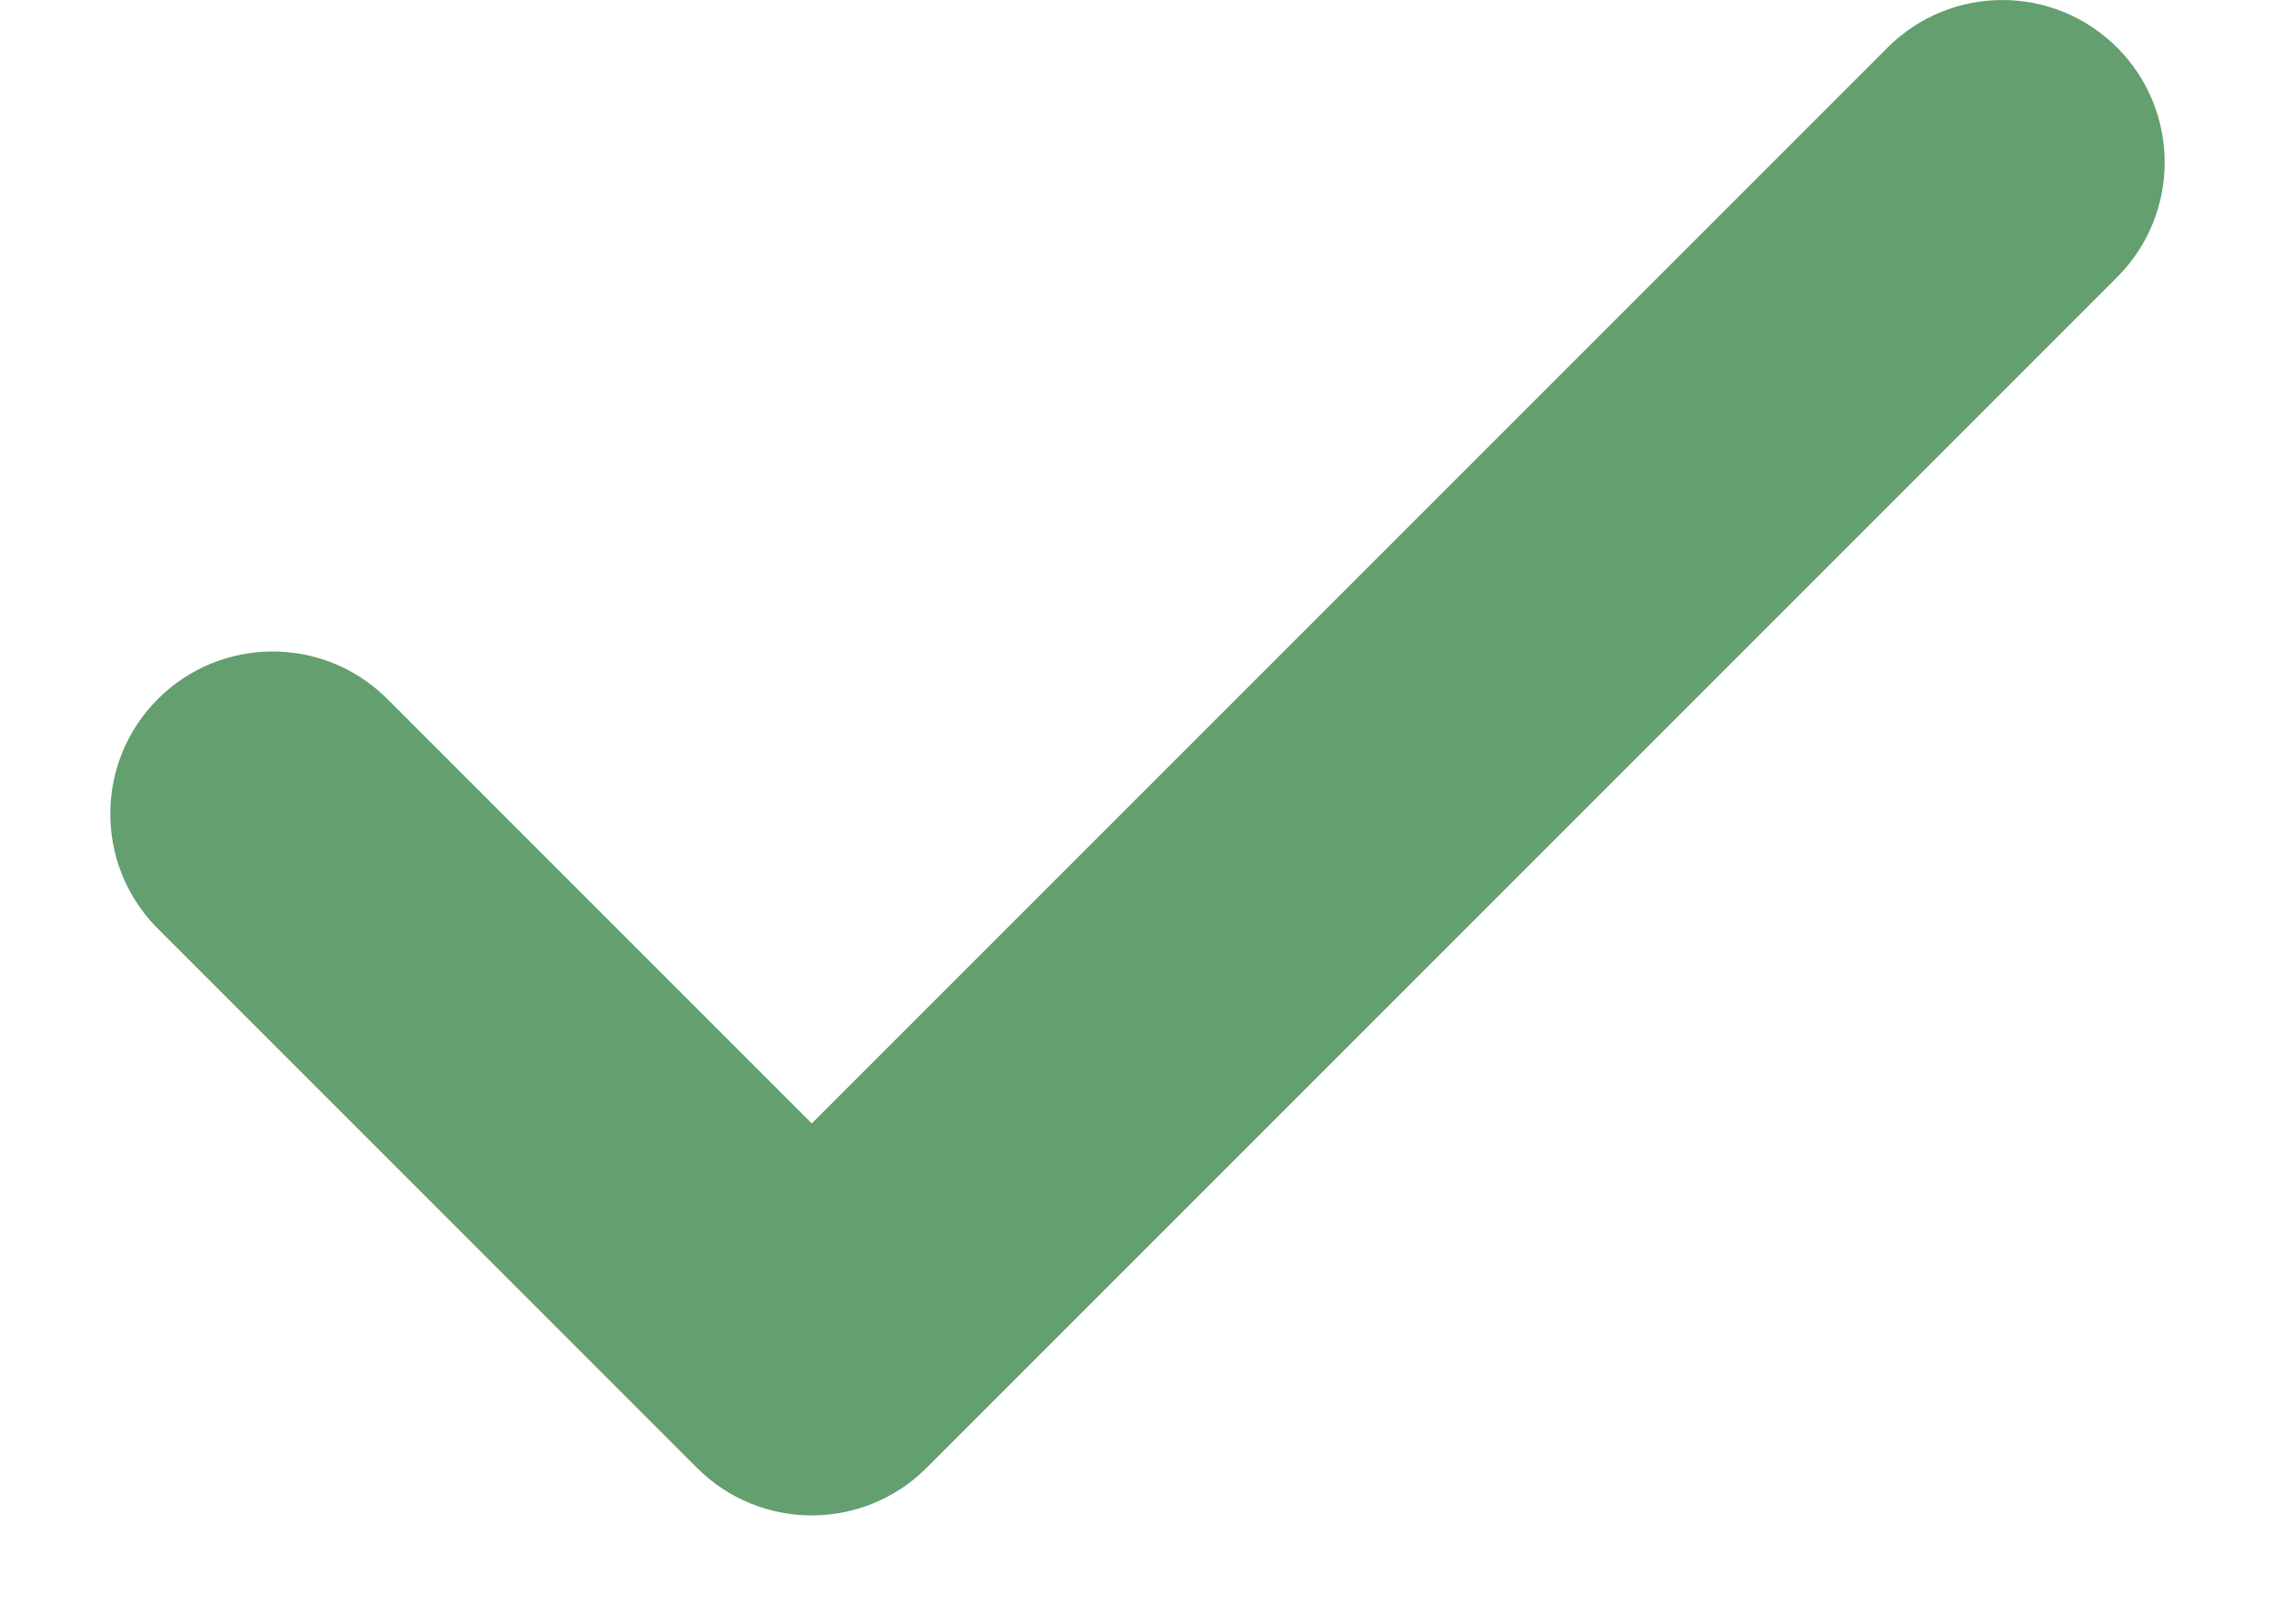
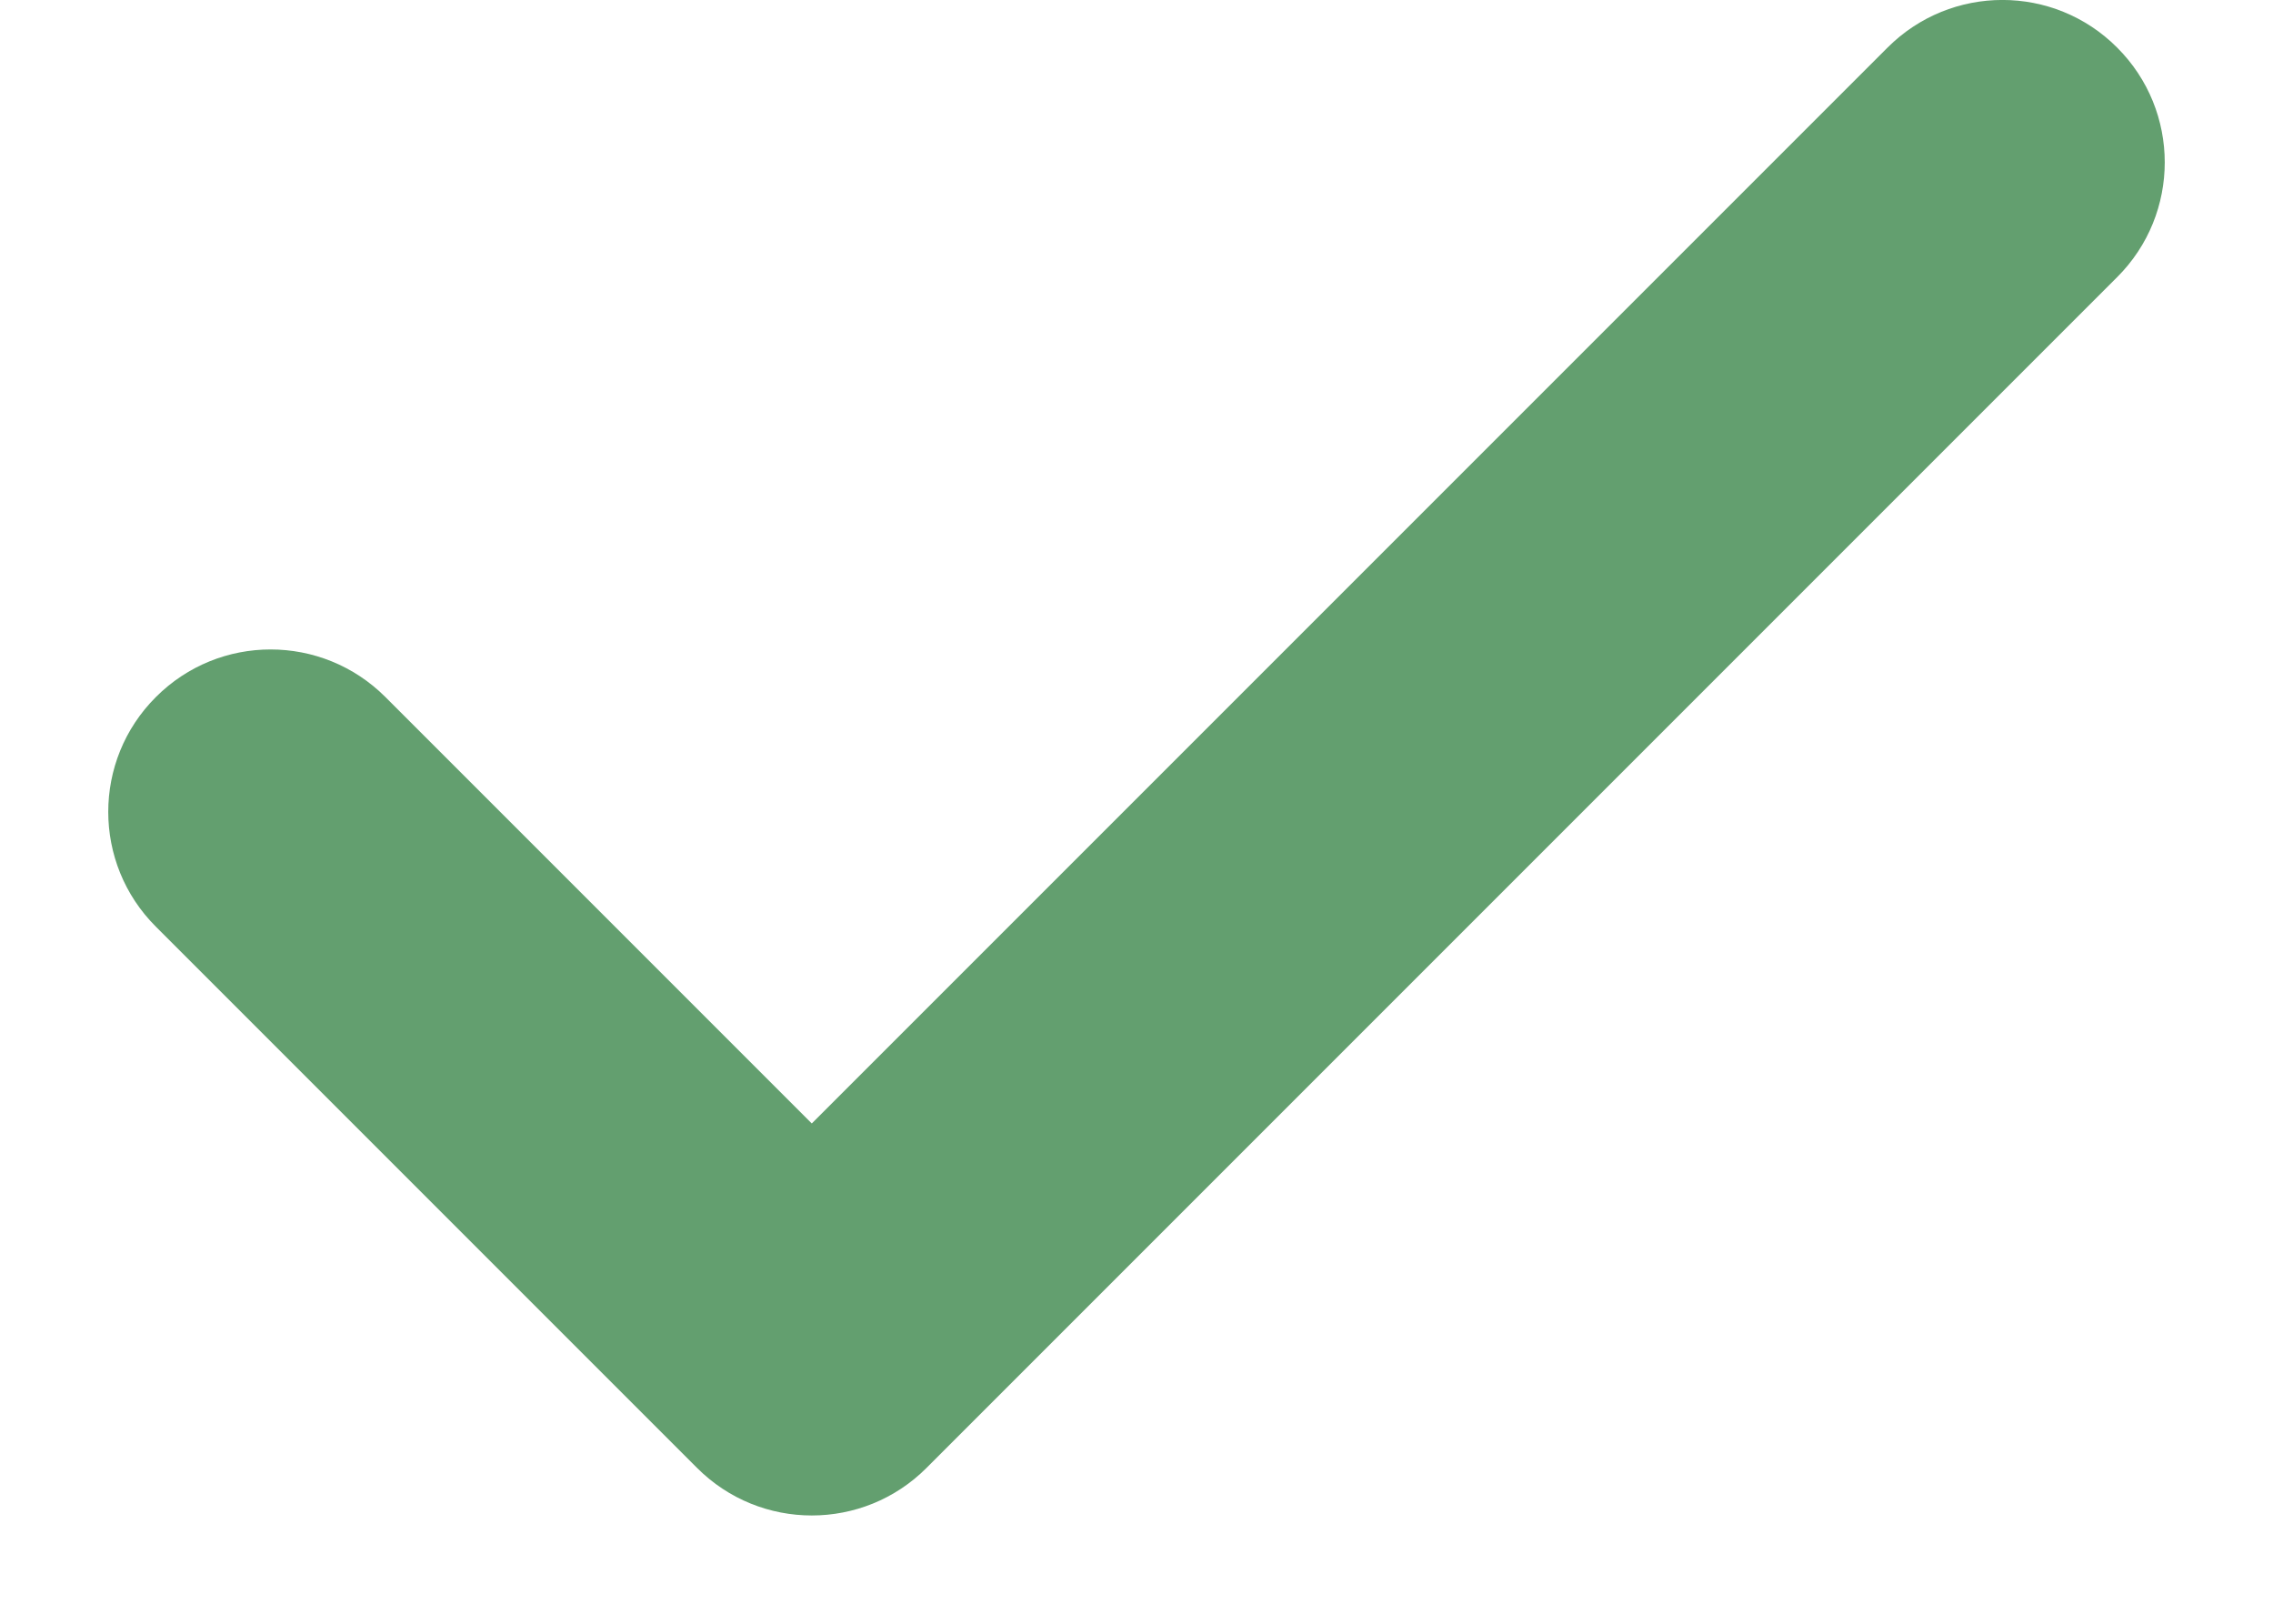
- <svg xmlns="http://www.w3.org/2000/svg" width="14" height="10" fill="none">
-   <path fill-rule="evenodd" clip-rule="evenodd" d="M13.04.293a1 1 0 010 1.414L5.707 9.04a1 1 0 01-1.414 0L.96 5.707a1 1 0 011.414-1.414L5 6.919 11.626.293a1 1 0 011.414 0z" fill="#639F6F" />
+ <svg xmlns="http://www.w3.org/2000/svg" width="14" height="10" viewBox="0 0 14 10" fill="none">
+   <path fill-rule="evenodd" clip-rule="evenodd" d="M13.04 0.293C13.431 0.683 13.431 1.317 13.04 1.707L5.707 9.04C5.317 9.431 4.683 9.431 4.293 9.04L0.96 5.707C0.569 5.317 0.569 4.683 0.96 4.293C1.35 3.902 1.983 3.902 2.374 4.293L5 6.919L11.626 0.293C12.017 -0.098 12.65 -0.098 13.04 0.293Z" fill="#639F6F" />
</svg>
